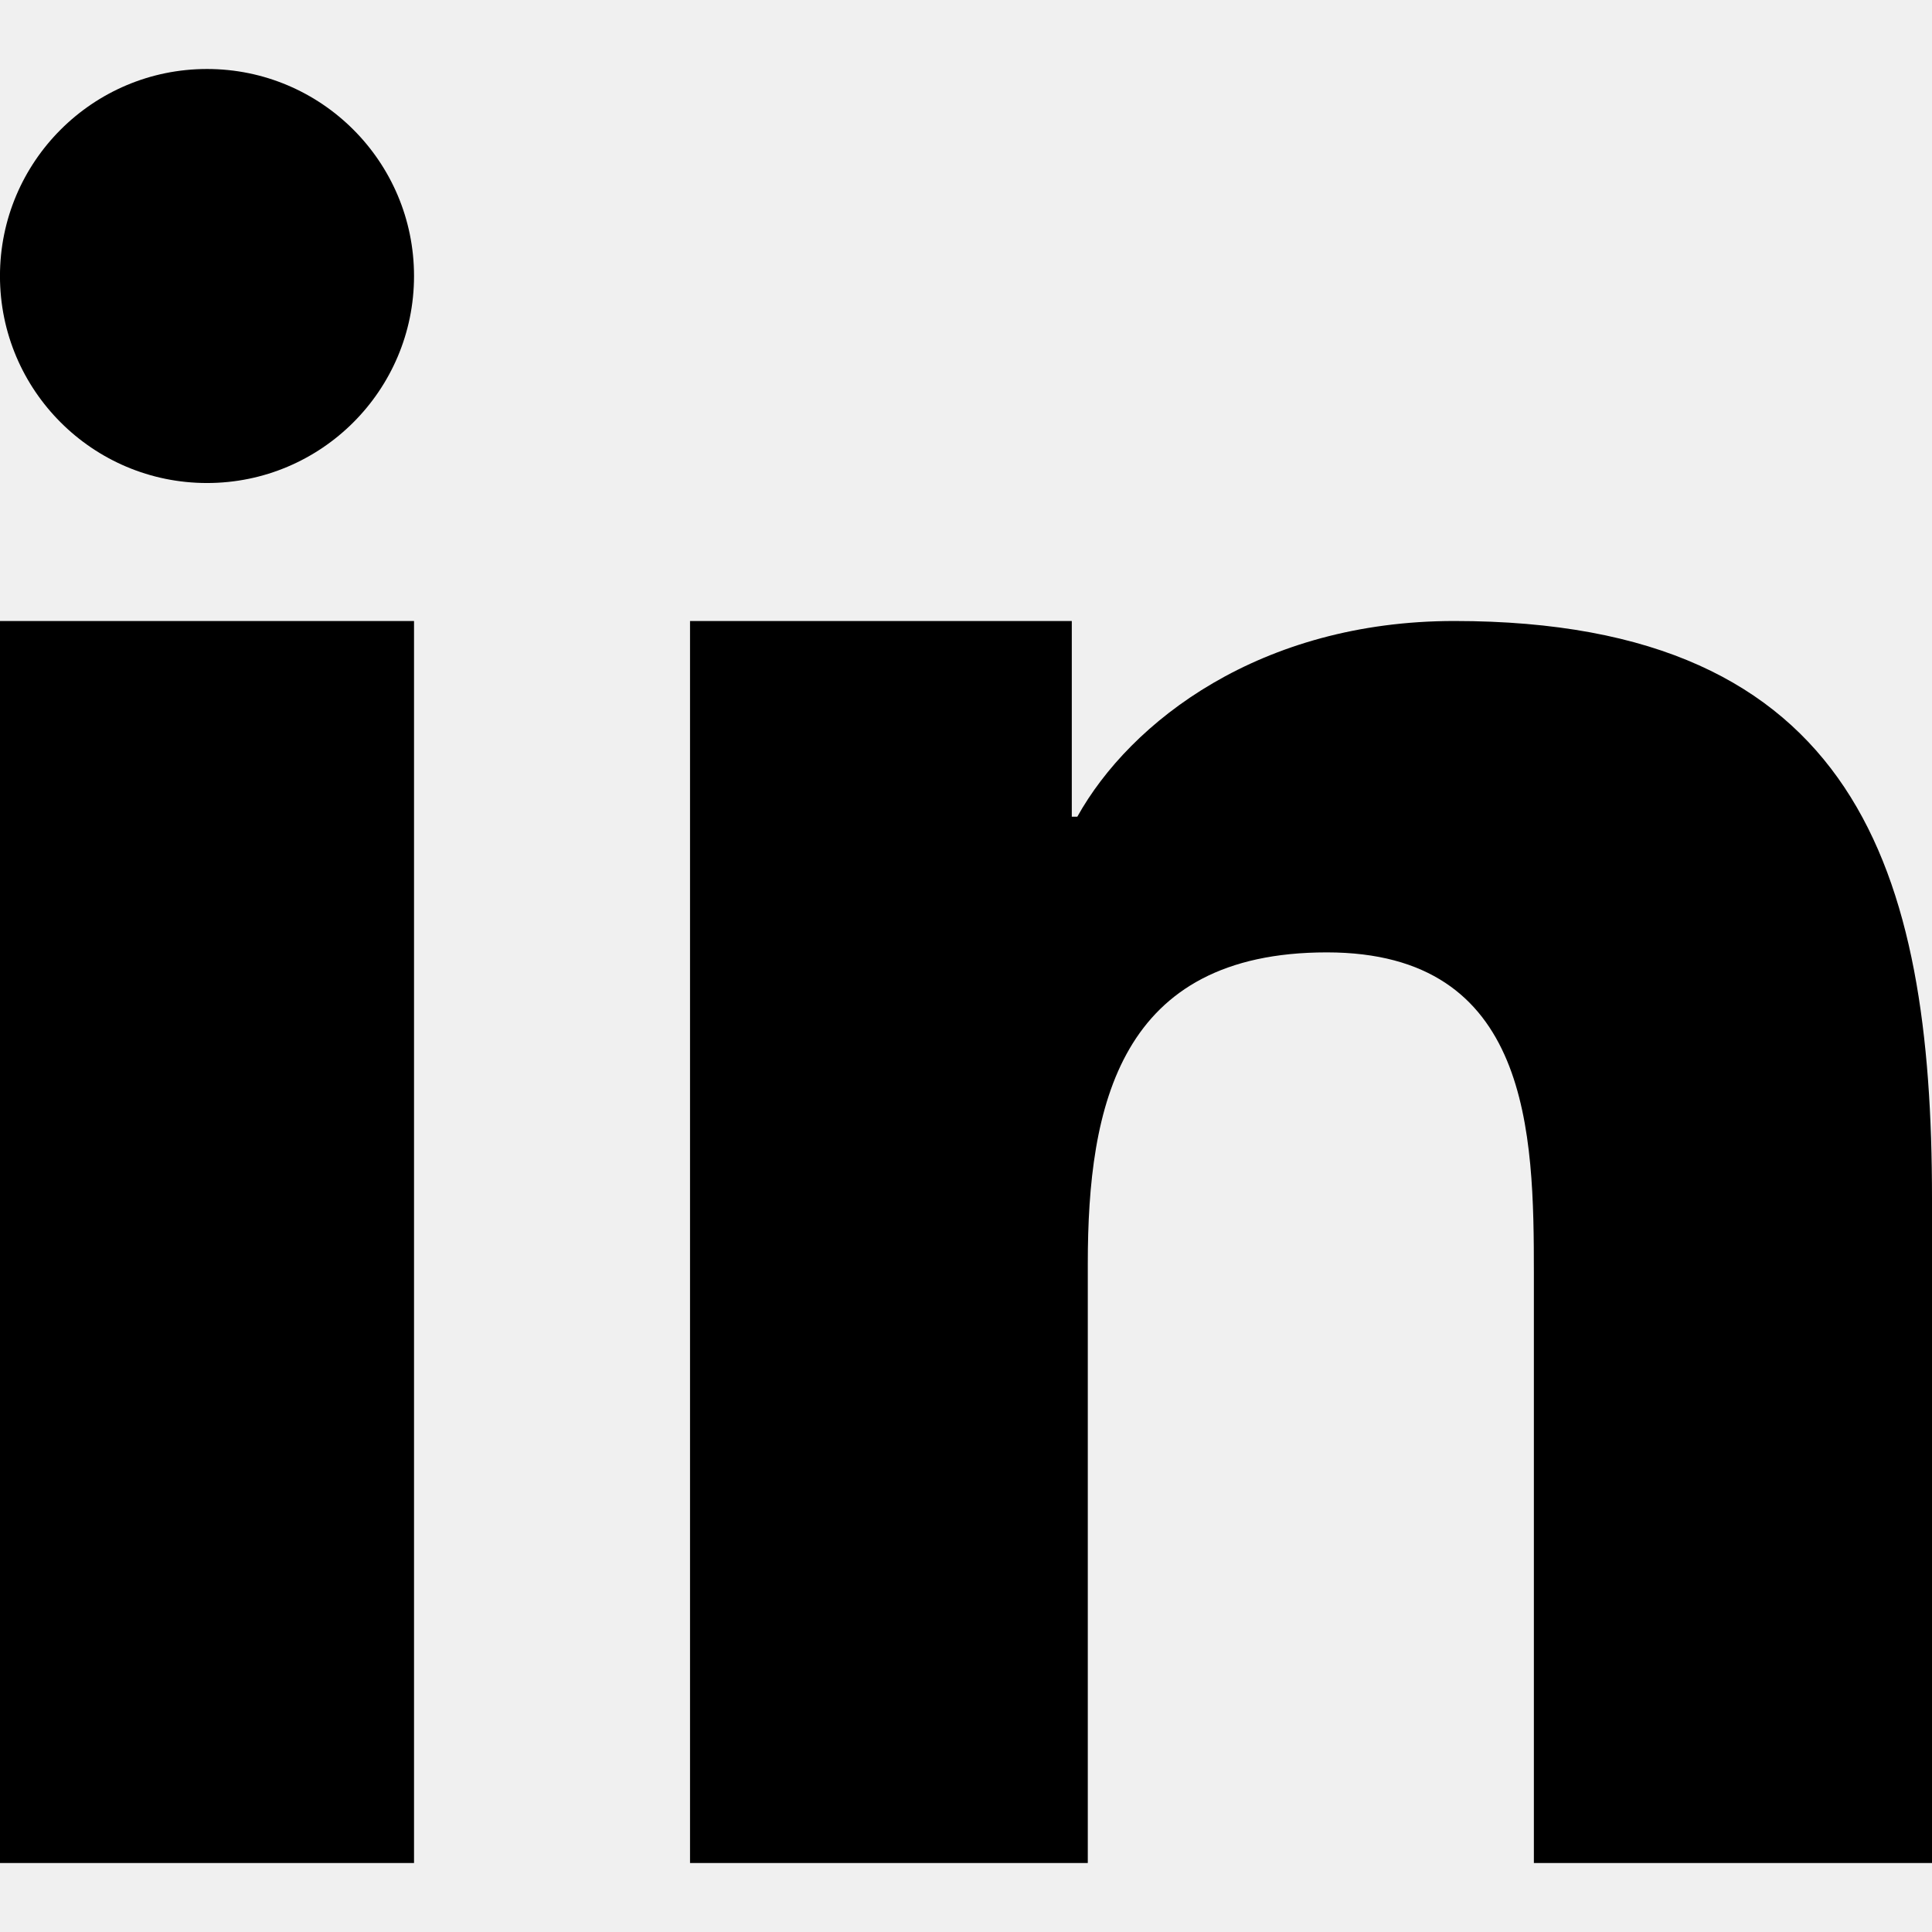
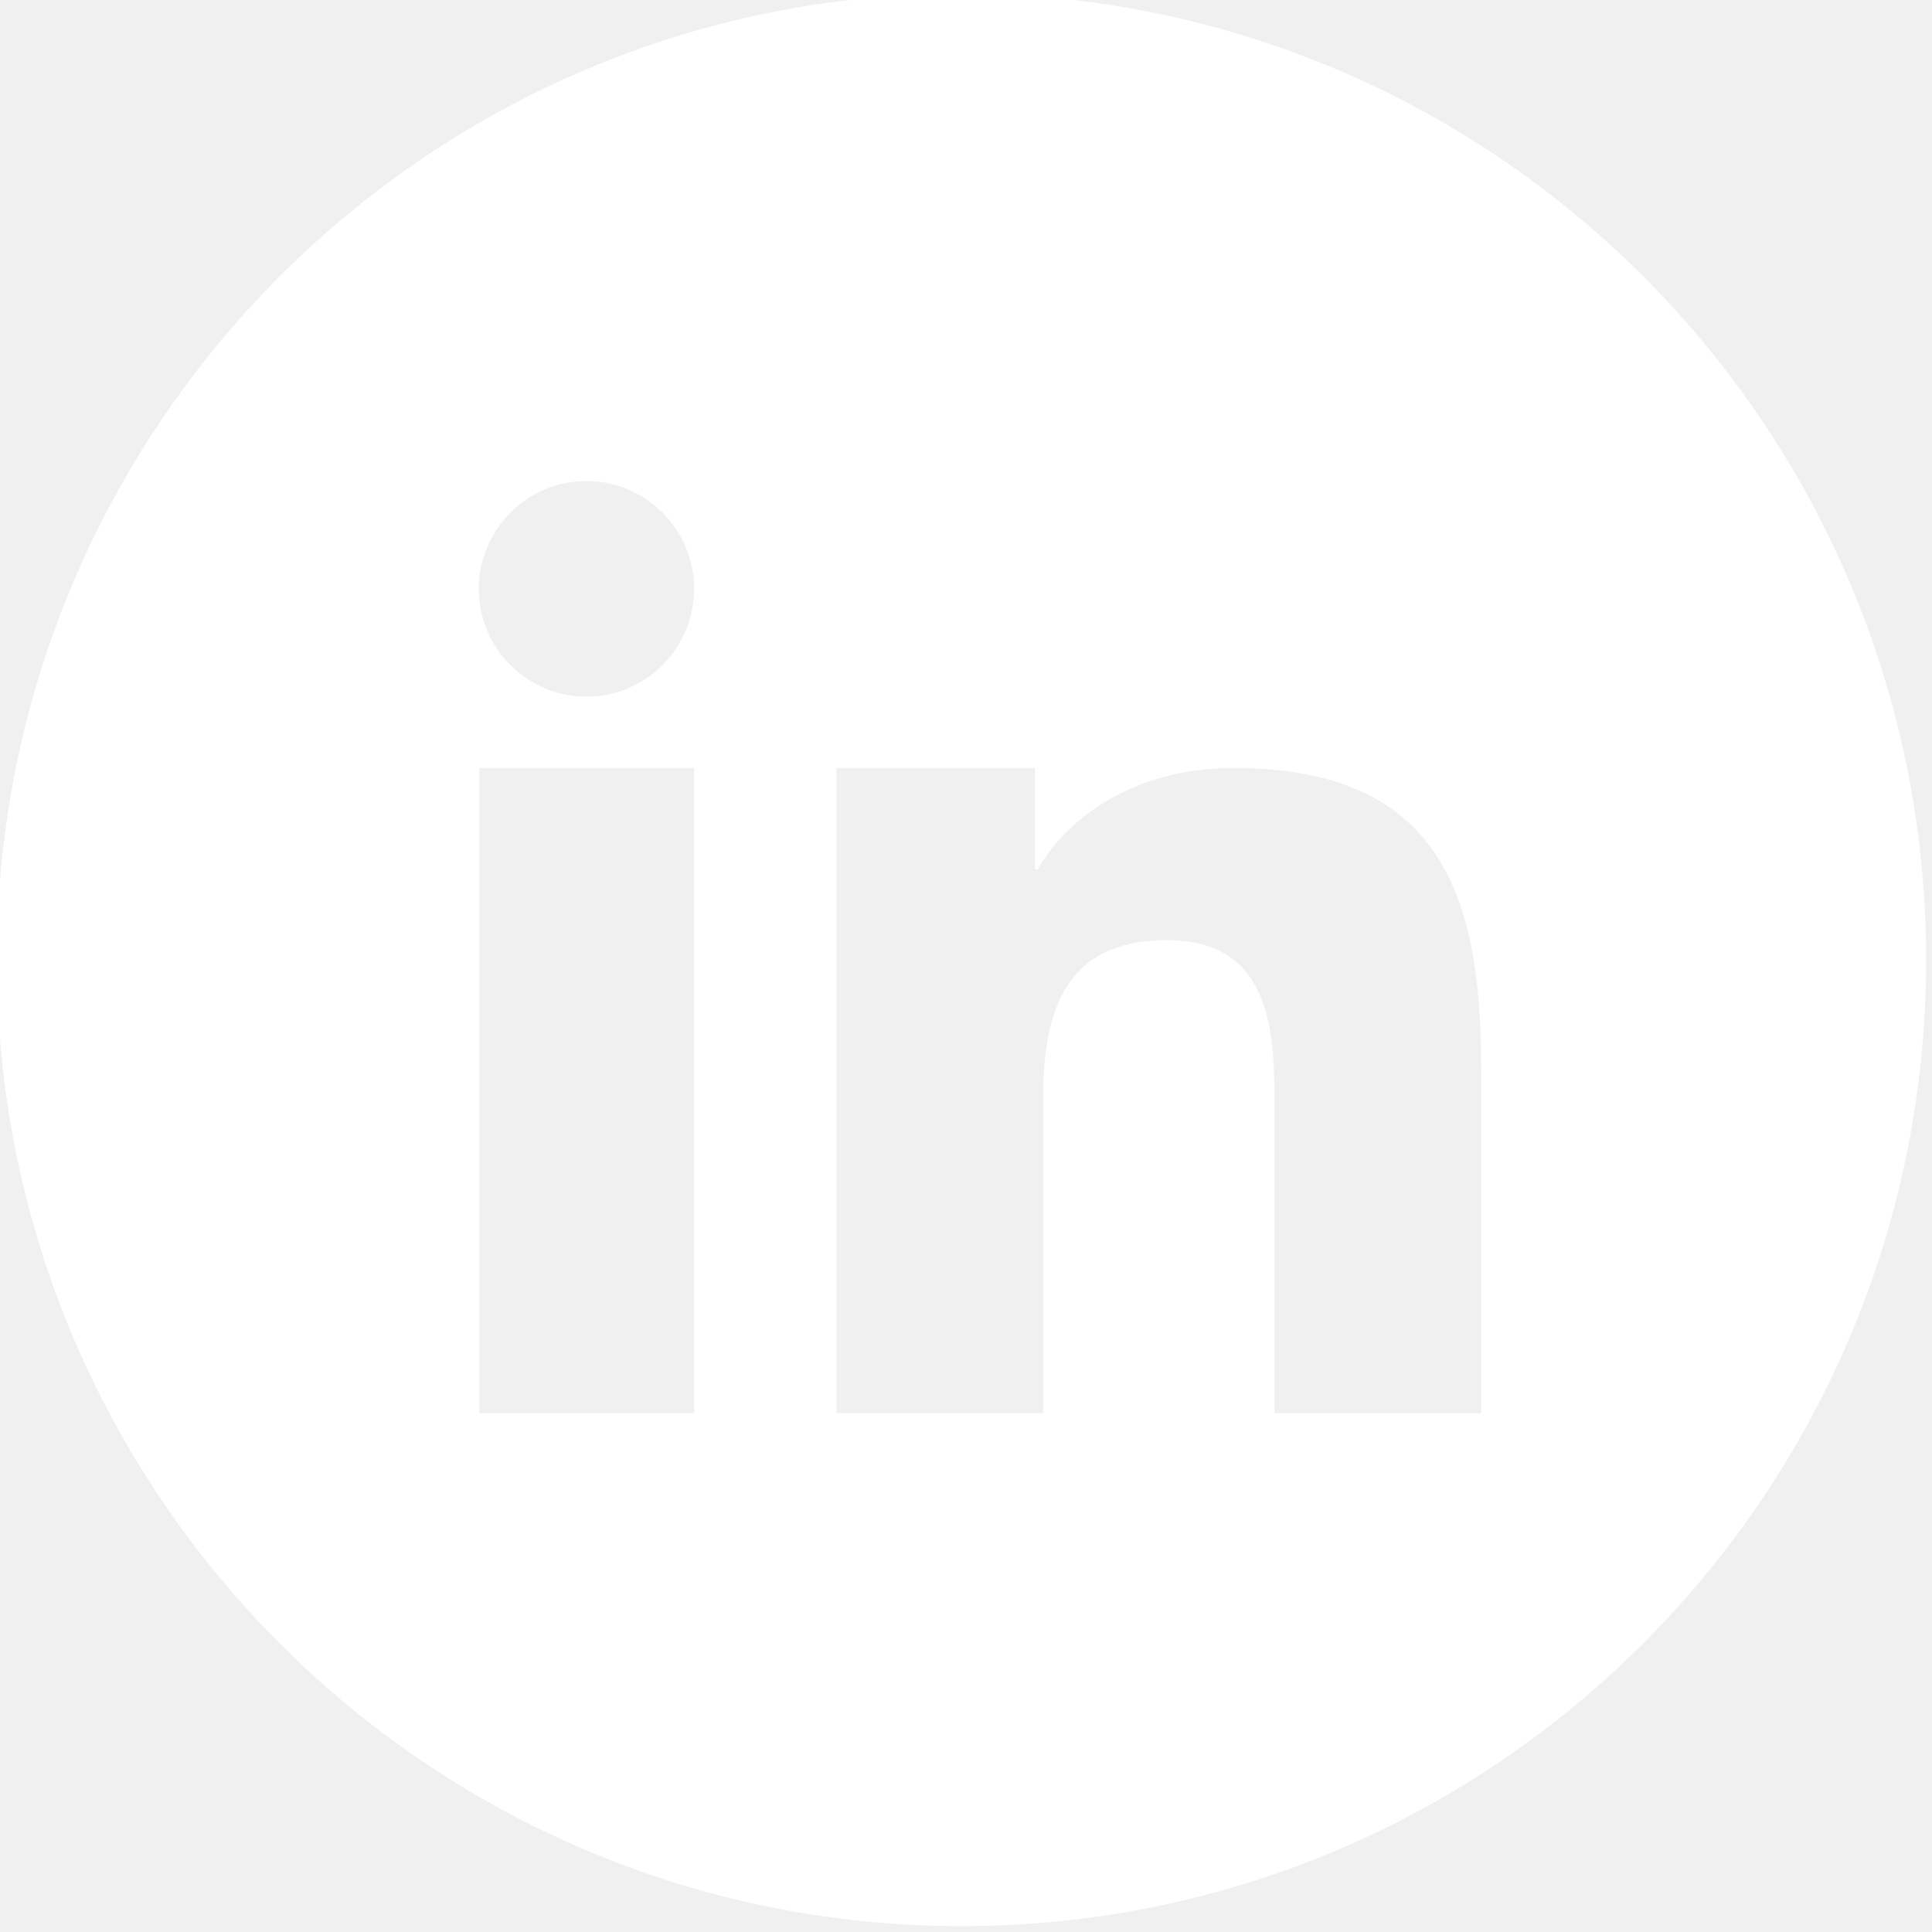
- <svg xmlns="http://www.w3.org/2000/svg" width="64" height="64" shape-rendering="geometricPrecision" text-rendering="geometricPrecision" image-rendering="optimizeQuality" fill-rule="evenodd" clip-rule="evenodd" viewBox="0 0 640 640">
-   <path d="M228.582 205.715h126.462v64.832h1.83c17.611-31.595 60.675-64.832 124.892-64.832C615.303 205.715 640 288.818 640 396.926v220.219H508.116V421.93c0-46.536-.969-106.442-68.576-106.442-68.67 0-79.194 50.658-79.194 103.052v198.605H228.581v-411.43zM137.152 91.43c0 37.855-30.721 68.576-68.576 68.576-37.855 0-68.587-30.721-68.587-68.576 0-37.855 30.732-68.576 68.587-68.576 37.855 0 68.576 30.721 68.576 68.576zM-.011 205.715h137.163v411.43H-.011v-411.43z" />
+ <svg xmlns="http://www.w3.org/2000/svg" width="3333" height="3333" clip-rule="evenodd" fill-rule="evenodd" image-rendering="optimizeQuality" text-rendering="geometricPrecision" shape-rendering="geometricPrecision">
+   <g>
+     <path fill="#ffffff" stroke="null" id="svg_1" d="m1658.667,-11.111c918.467,0 1664.222,746 1664.222,1667c0,920 -744.757,1667 -1664.222,1667c-918.467,0 -1664.222,-746 -1664.222,-1667c0,-920 744.757,-1667 1664.222,-1667zm-214.642,1336l341.43,0l0,175l4.992,0c47.92,-86 163.727,-175 337.437,-175c360.398,0 427.287,225 427.287,517l0,596l-356.405,0l0,-528c0,-126 -2.995,-288 -185.69,-288c-185.69,0 -213.643,137 -213.643,279l0,537l-356.405,0l0,-1113l0.998,0zm-246.588,-309c0,102 -82.862,186 -185.69,186c-101.83,0 -185.69,-83 -185.69,-186c0,-102 82.862,-186 185.69,-186c101.83,0 185.69,83 185.69,186zm-370.382,309l370.382,0l0,1113l-370.382,0l0,-1113z" />
+     <path stroke="null" fill="none" d="m201.694,268.685c0,0 5.842,0 11.683,0c0,0 11.298,0.867 23.366,6.009c17.066,7.272 29.666,4.746 46.732,12.018c12.068,5.142 27.471,9.262 46.732,18.027c22.026,10.023 44.673,17.862 70.098,24.036c11.37,2.761 28.178,8.931 40.891,12.018c17.056,4.142 34.664,6.876 46.732,12.018c17.066,7.272 34.34,8.974 52.574,12.018c11.532,1.925 24.255,-4.599 35.049,0c7.632,3.252 11.683,12.018 17.524,12.018c5.842,0 5.842,0 5.842,0c5.841,0 10.823,1.04 17.524,6.009c10.596,7.857 23.155,6.705 40.891,12.018c23.125,6.927 35.826,9.431 58.415,18.027c24.501,9.324 41.349,16.764 58.415,24.036c12.068,5.142 25.626,17.532 40.891,24.036c16.19,6.899 30.294,10.171 40.89,18.027c6.702,4.969 10.653,8.931 23.366,12.018c5.685,1.381 5.841,6.009 11.683,6.009c0,0 0.445,3.709 5.841,6.009c7.632,3.252 11.839,4.628 17.525,6.009c12.713,3.087 19.784,17.532 35.049,24.036c5.397,2.3 17.525,6.009 23.366,12.018c5.841,6.009 11.683,12.018 17.524,12.018l5.842,0l0,6.009" id="svg_2" />
+   </g>
</svg>
